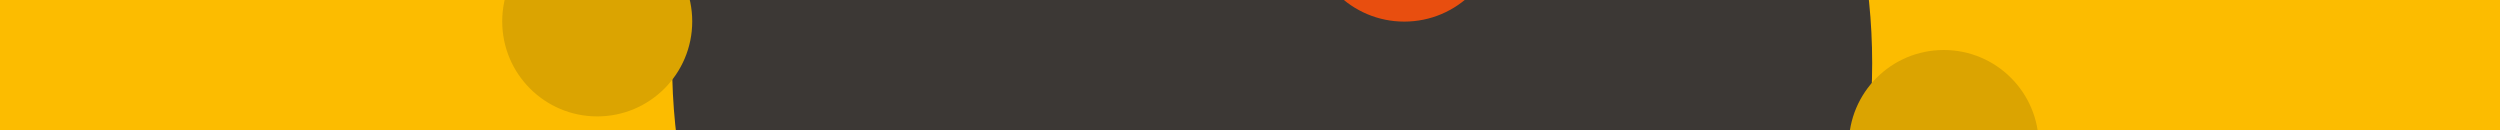
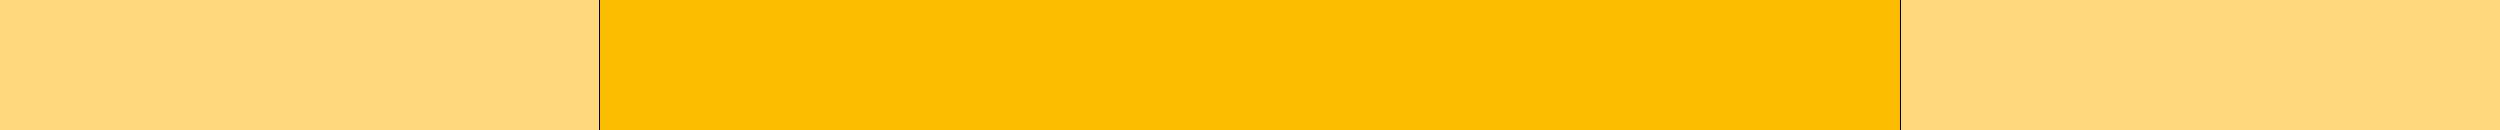
- <svg xmlns="http://www.w3.org/2000/svg" xmlns:xlink="http://www.w3.org/1999/xlink" width="2499.9" height="130" viewBox="0 0 2499.9 130">
-   <defs>
-     <path id="c" d="M0 0h2499.9v130H0z" />
-   </defs>
-   <use xlink:href="#c" overflow="visible" fill="#FCBC00" />
-   <clipPath id="d">
-     <use xlink:href="#c" overflow="visible" />
-   </clipPath>
-   <path clip-path="url(#d)" fill="#3C3835" d="M1272.1 663.2c331.4 0 600-268.6 600-600s-268.6-600-600-600-600 268.6-600 600c0 331.3 268.6 600 600 600z" />
-   <path clip-path="url(#d)" fill="#E84E0F" d="M1404.2 21.6c52.7 0 95.4-42.7 95.4-95.4s-42.7-95.4-95.4-95.4-95.4 42.7-95.4 95.4c.1 52.7 42.8 95.4 95.4 95.4z" />
-   <path clip-path="url(#d)" fill="#DBA401" d="M597.2 116.4c52.5 0 95-42.5 95-95s-42.5-95-95-95-95 42.5-95 95 42.6 95 95 95zM1943.7 240c52.5 0 95-42.5 95-95s-42.5-95-95-95-95 42.5-95 95 42.6 95 95 95z" />
+ <svg xmlns="http://www.w3.org/2000/svg" version="1.1" id="Layer_1" x="0px" y="0px" viewBox="0 0 2500 130" style="enable-background:new 0 0 2500 130;" xml:space="preserve">
+   <style type="text/css">
+ 	.st0{fill:#FFD87D;}
+ 	.st1{fill:#FCBC00;}
+ </style>
+   <g>
+     <rect class="st0" width="2500" height="130" />
+     <g>
+       <rect x="599" class="st1" width="1302" height="130" />
+       <rect x="599" width="1" height="130" />
+       <rect x="1900" width="1" height="130" />
+     </g>
+   </g>
</svg>
